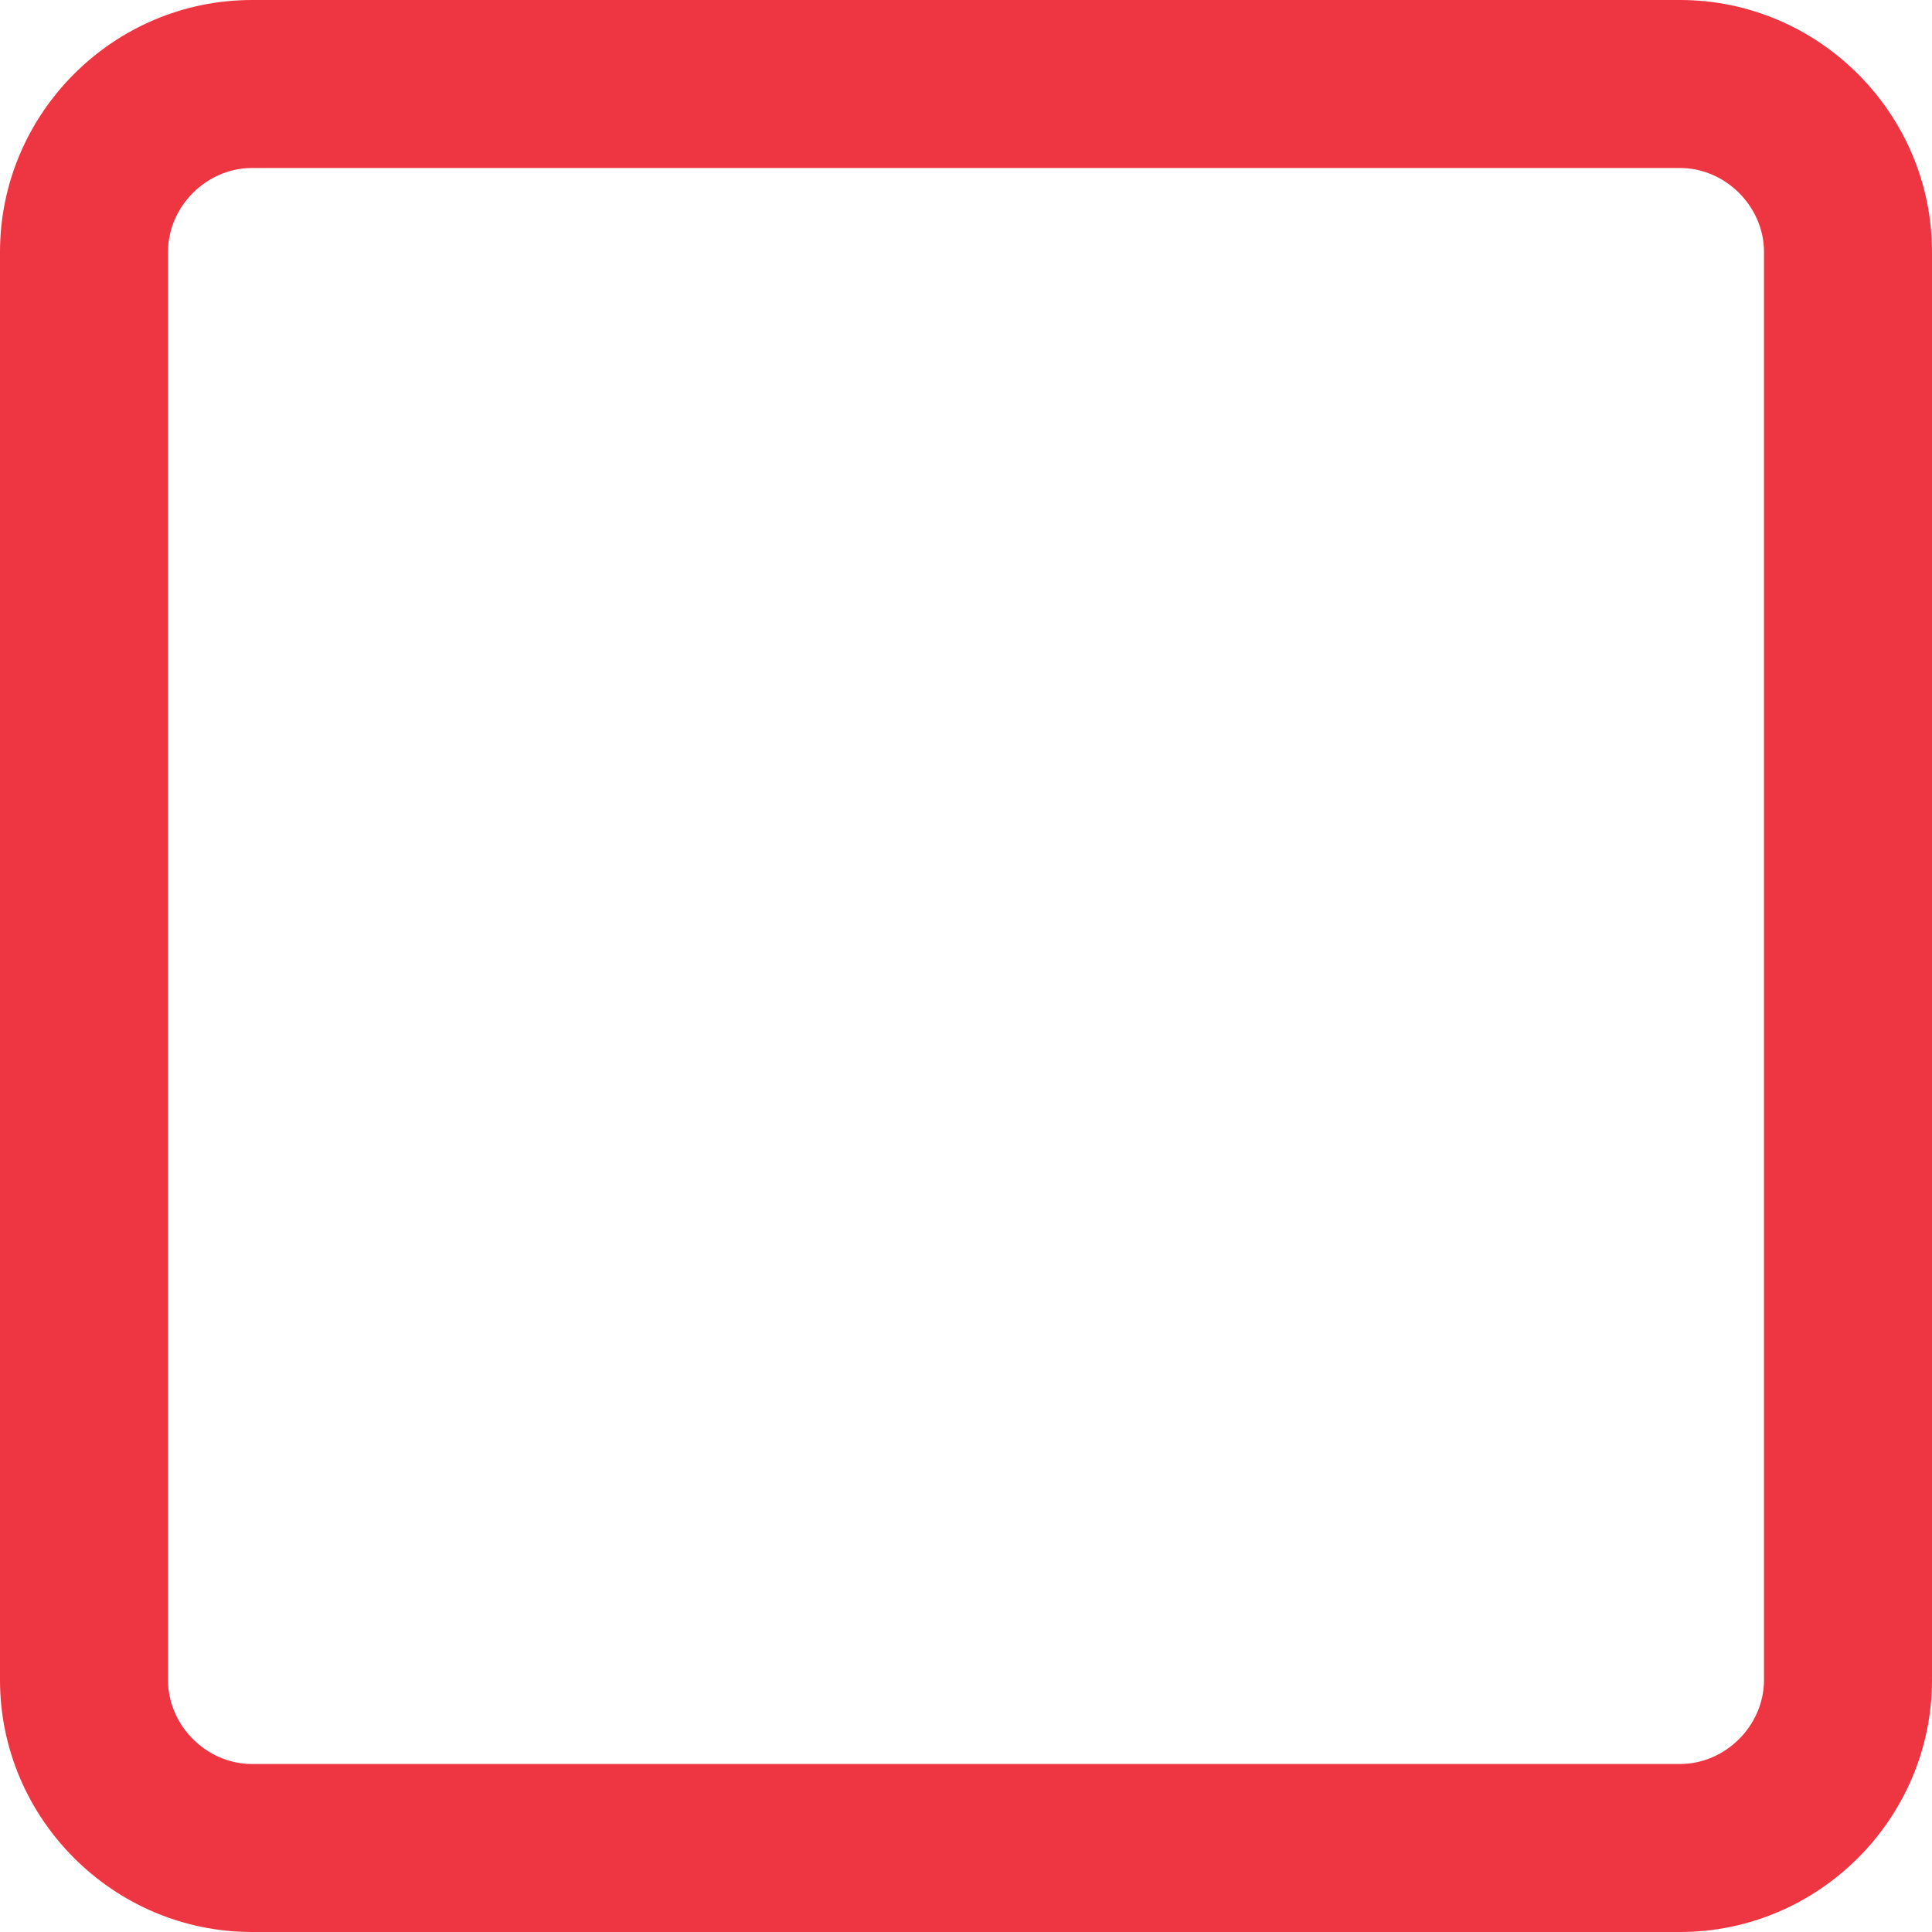
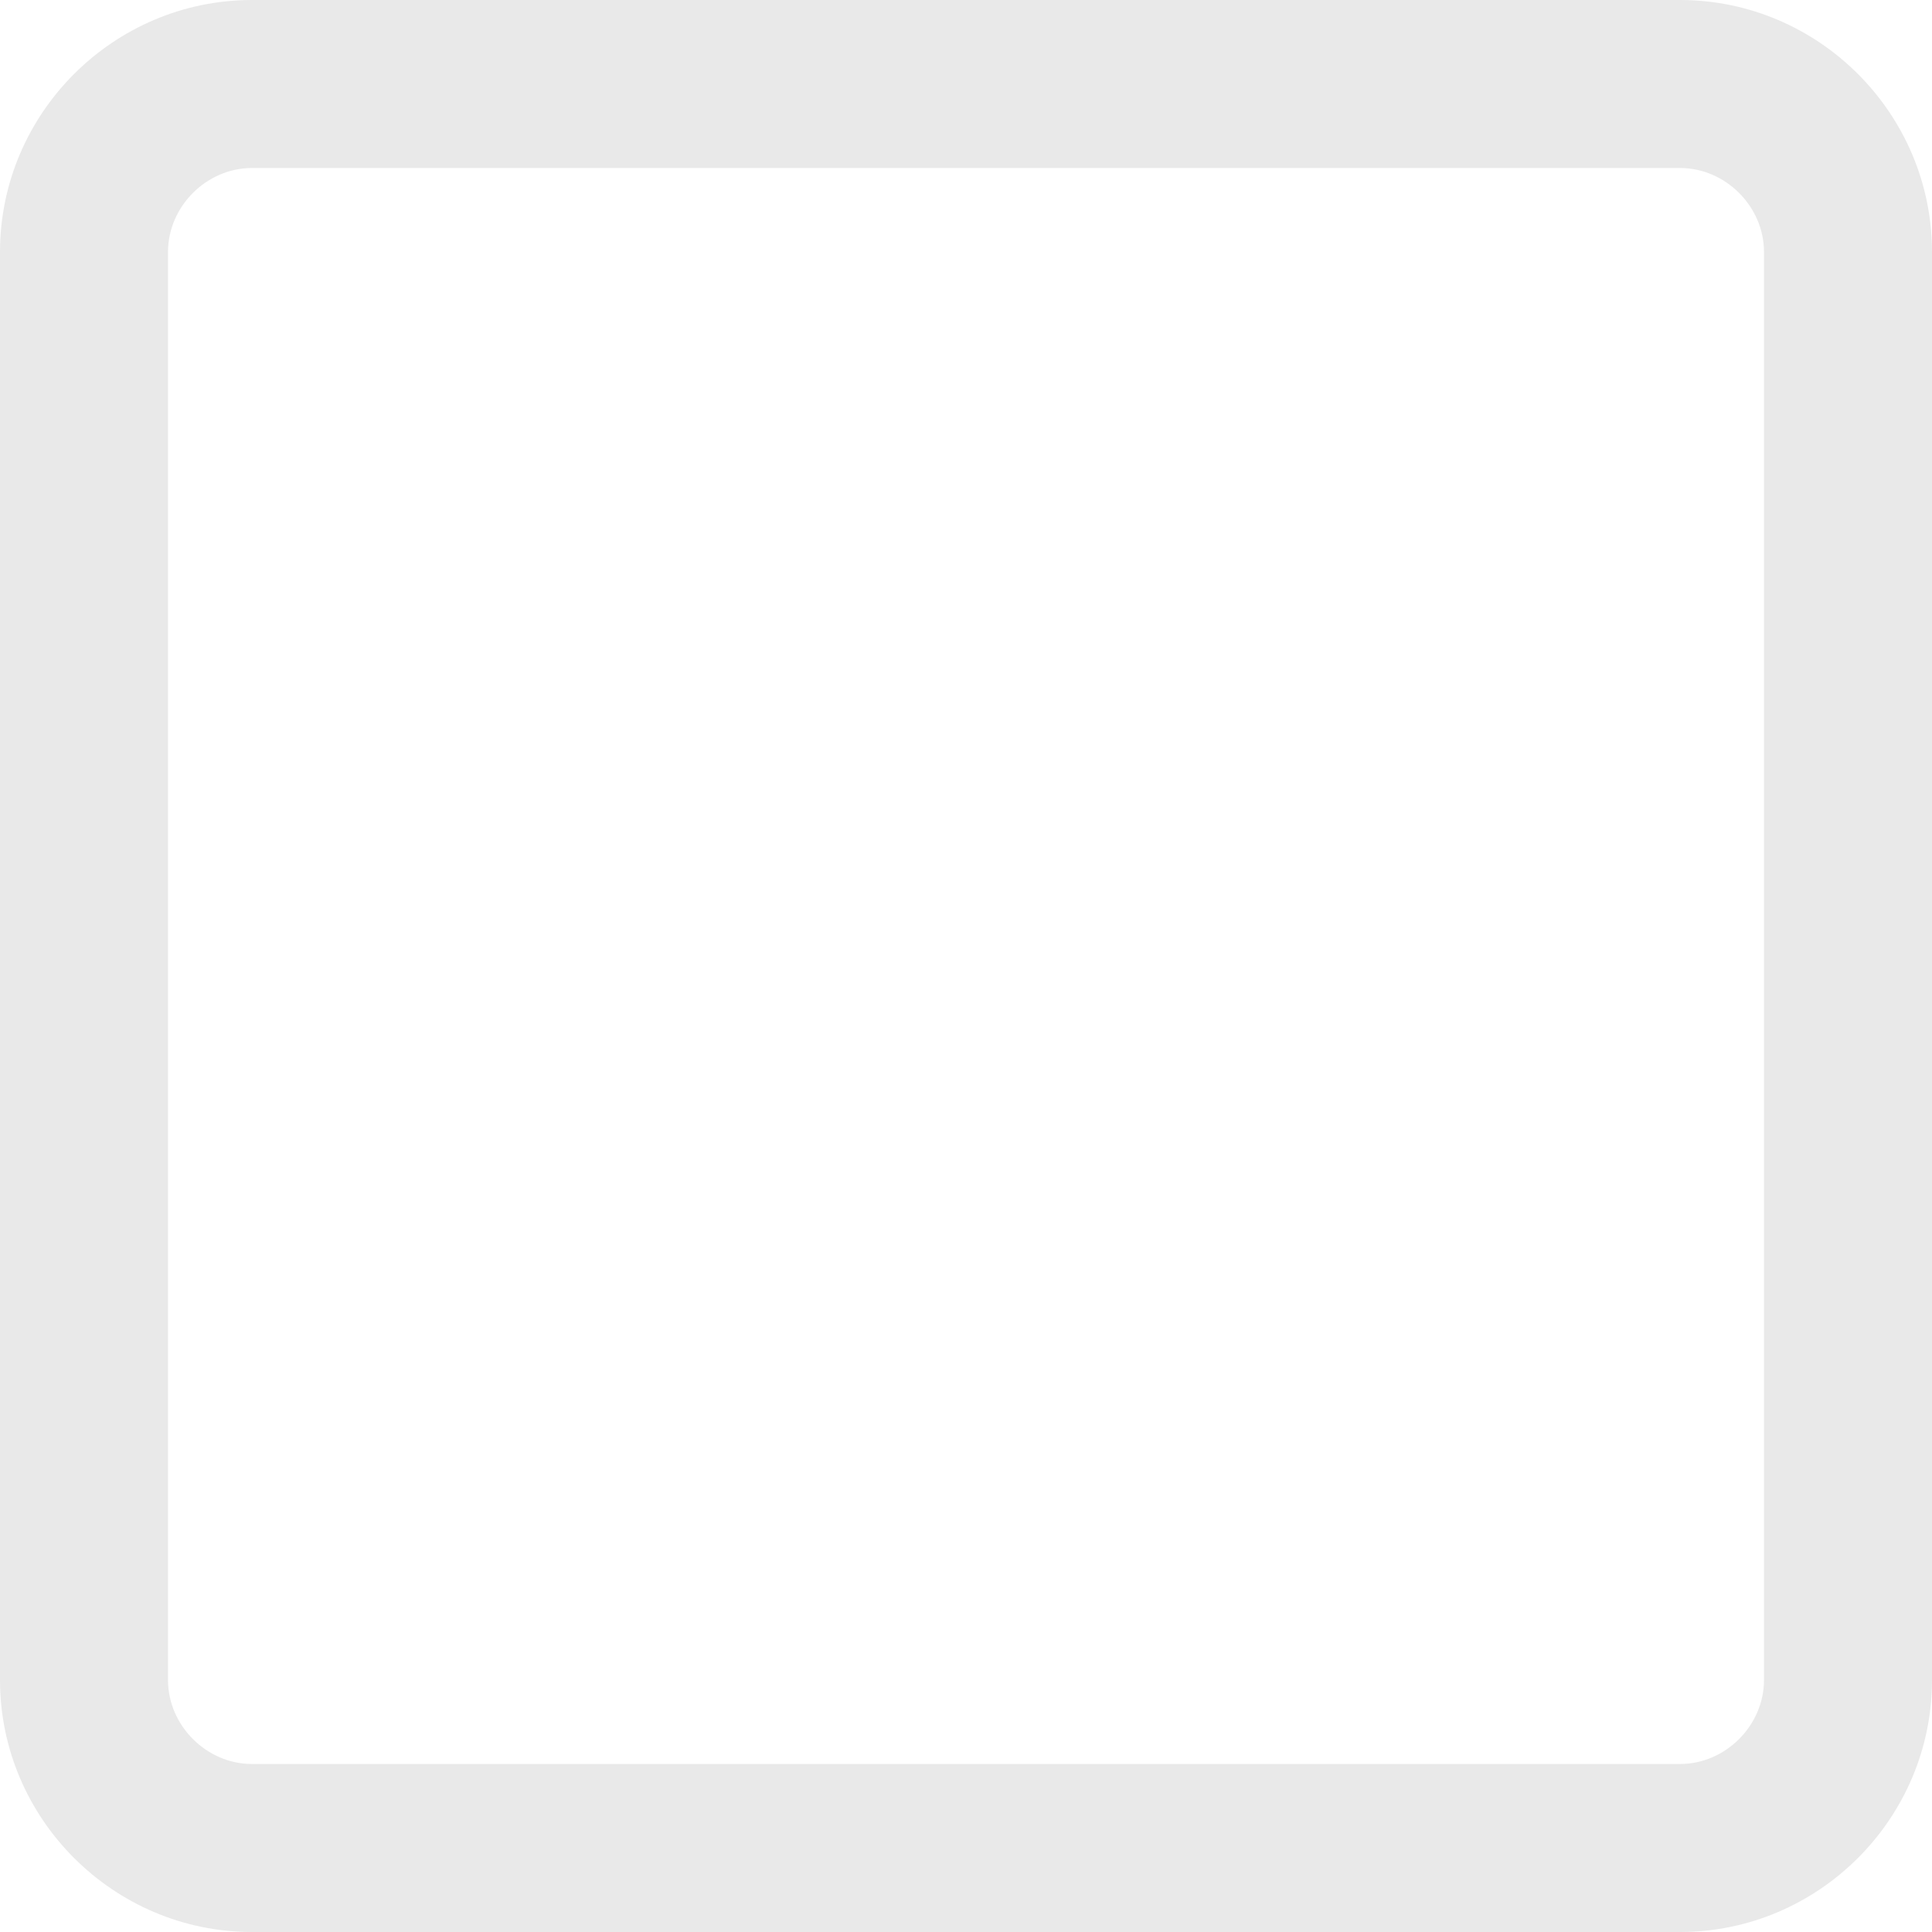
<svg xmlns="http://www.w3.org/2000/svg" width="23" height="23" viewBox="0 0 23 23">
-   <path fill="#ee3643" d="M20 2c.542 0 1 .458 1 1v17c0 .542-.458 1-1 1H3c-.542 0-1-.458-1-1V3c0-.542.458-1 1-1h17m0-2H3C1.35 0 0 1.35 0 3v17c0 1.65 1.35 3 3 3h17c1.65 0 3-1.35 3-3V3c0-1.65-1.35-3-3-3z" />
+   <path fill="#e9e9e9" d="M20 2c.542 0 1 .458 1 1v17c0 .542-.458 1-1 1H3c-.542 0-1-.458-1-1V3c0-.542.458-1 1-1h17m0-2H3C1.35 0 0 1.35 0 3v17c0 1.65 1.35 3 3 3h17c1.65 0 3-1.35 3-3V3c0-1.65-1.35-3-3-3z" />
</svg>
